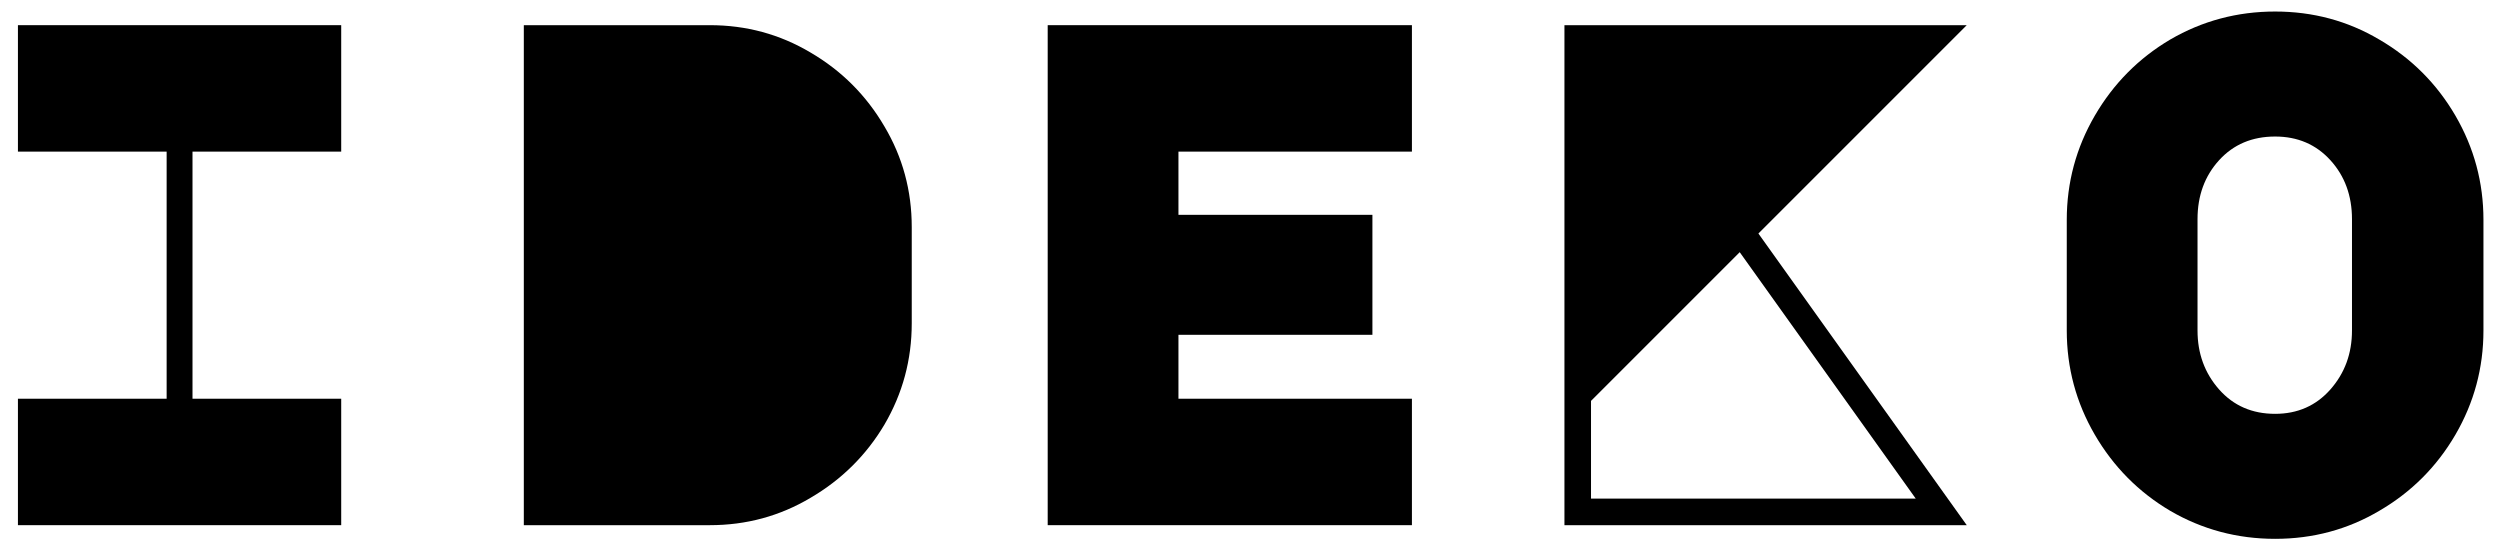
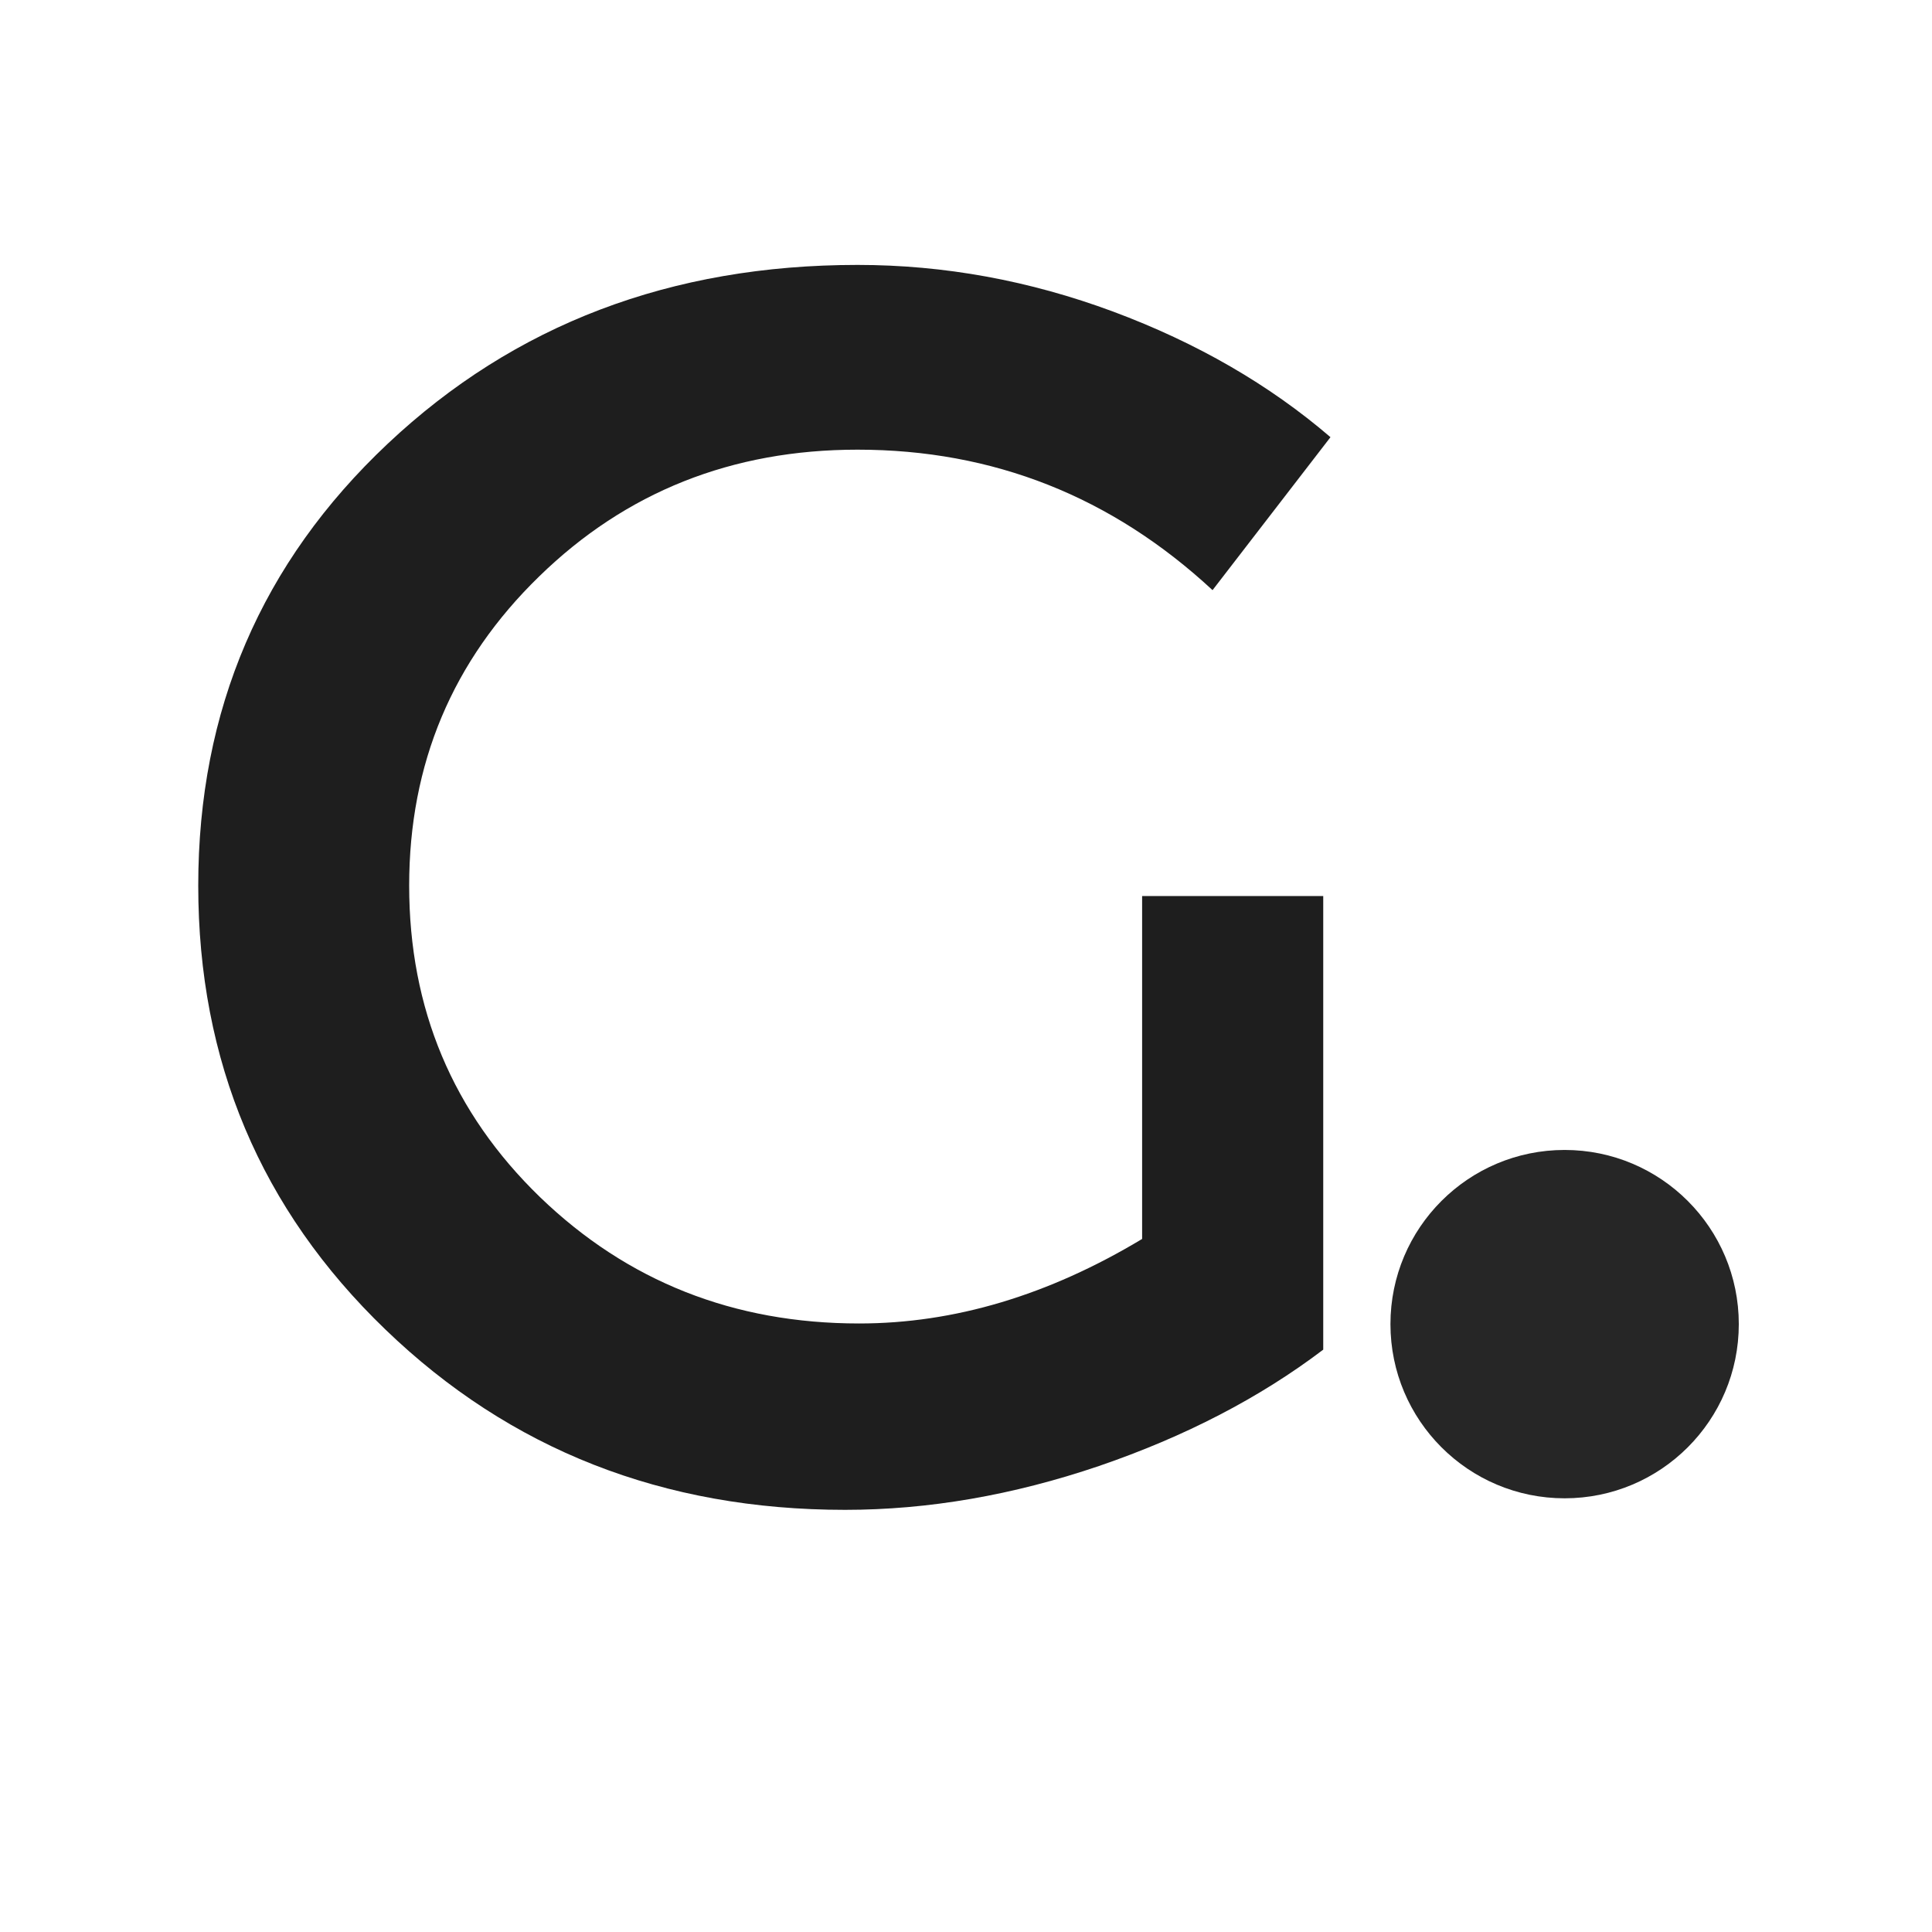
- <svg xmlns="http://www.w3.org/2000/svg" width="116" height="25" viewBox="0 0 116 25" fill="none">
-   <path d="M95.898 10.202C95.898 8.468 96.332 6.857 97.198 5.368C98.065 3.88 99.232 2.702 100.698 1.835C102.187 0.968 103.81 0.535 105.565 0.535C107.321 0.535 108.932 0.968 110.398 1.835C111.887 2.702 113.065 3.88 113.932 5.368C114.798 6.857 115.232 8.468 115.232 10.202V15.335C115.232 17.069 114.798 18.68 113.932 20.169C113.065 21.657 111.887 22.835 110.398 23.702C108.932 24.569 107.321 25.002 105.565 25.002C103.81 25.002 102.187 24.569 100.698 23.702C99.232 22.835 98.065 21.657 97.198 20.169C96.332 18.68 95.898 17.069 95.898 15.335V10.202ZM101.965 15.335C101.965 16.402 102.298 17.313 102.965 18.069C103.632 18.824 104.498 19.202 105.565 19.202C106.61 19.202 107.465 18.824 108.132 18.069C108.798 17.313 109.132 16.402 109.132 15.335V10.168C109.132 9.08 108.798 8.168 108.132 7.435C107.465 6.702 106.61 6.335 105.565 6.335C104.498 6.335 103.632 6.702 102.965 7.435C102.298 8.168 101.965 9.08 101.965 10.168V15.335Z" fill="black" />
-   <path d="M81.59 10.835L91.257 24.368H72.59V1.168H91.257L81.59 10.835ZM80.723 11.701L73.823 18.601V23.135H88.89L80.723 11.701Z" fill="black" />
-   <path d="M48.613 1.168H65.513V7.035H54.68V9.968H63.68V15.535H54.68V18.501H65.513V24.368H48.613V1.168Z" fill="black" />
-   <path d="M24.305 24.368V1.168H32.938C34.627 1.168 36.182 1.59 37.605 2.435C39.049 3.279 40.194 4.424 41.038 5.868C41.883 7.29 42.305 8.846 42.305 10.535V15.001C42.305 16.69 41.883 18.257 41.038 19.701C40.194 21.123 39.049 22.257 37.605 23.101C36.182 23.946 34.627 24.368 32.938 24.368H24.305Z" fill="black" />
-   <path d="M0.832 7.035V1.168H15.832V7.035H8.932V18.501H15.832V24.368H0.832V18.501H7.732V7.035H0.832Z" fill="black" />
+ <svg xmlns="http://www.w3.org/2000/svg" width="100" zoomAndPan="magnify" viewBox="0 0 75 75" height="100" preserveAspectRatio="xMidYMid meet" version="1.0">
+   <defs>
+     <g />
+     <clipPath id="057cb5c126">
+       <path d="M 53.977 44.641 L 67.5 44.641 L 67.5 58.164 L 53.977 58.164 Z M 53.977 44.641 " clip-rule="nonzero" />
+     </clipPath>
+     <clipPath id="6e7f7a0e47">
+       <path d="M 60.738 44.641 C 57.004 44.641 53.977 47.668 53.977 51.402 C 53.977 55.137 57.004 58.164 60.738 58.164 C 64.473 58.164 67.5 55.137 67.5 51.402 C 67.5 47.668 64.473 44.641 60.738 44.641 Z M 60.738 44.641 " clip-rule="nonzero" />
+     </clipPath>
+   </defs>
+   <g clip-path="url(#057cb5c126)">
+     <g clip-path="url(#6e7f7a0e47)">
+       <path fill="#262626" d="M 53.977 44.641 L 67.5 44.641 L 67.5 58.164 L 53.977 58.164 Z M 53.977 44.641 " fill-opacity="1" fill-rule="nonzero" />
+     </g>
+   </g>
+   <g fill="#1e1e1e" fill-opacity="1">
+     <g transform="translate(5.367878, 58.26807)">
+       <g>
+         <path d="M 38.969 -23.484 L 46 -23.484 L 46 -5.875 C 43.539 -4.008 40.641 -2.504 37.297 -1.359 C 33.953 -0.223 30.664 0.344 27.438 0.344 C 20.383 0.344 14.438 -1.988 9.594 -6.656 C 4.75 -11.32 2.328 -17.066 2.328 -23.891 C 2.328 -30.711 4.781 -36.43 9.688 -41.047 C 14.602 -45.672 20.68 -47.984 27.922 -47.984 C 31.285 -47.984 34.594 -47.379 37.844 -46.172 C 41.094 -44.961 43.906 -43.336 46.281 -41.297 L 41.703 -35.359 C 37.785 -38.992 33.191 -40.812 27.922 -40.812 C 23.047 -40.812 18.926 -39.172 15.562 -35.891 C 12.195 -32.617 10.516 -28.617 10.516 -23.891 C 10.516 -19.109 12.207 -15.078 15.594 -11.797 C 18.988 -8.523 23.117 -6.891 27.984 -6.891 C 31.672 -6.891 35.332 -7.984 38.969 -10.172 Z M 38.969 -23.484 " />
+       </g>
+     </g>
+   </g>
</svg>
